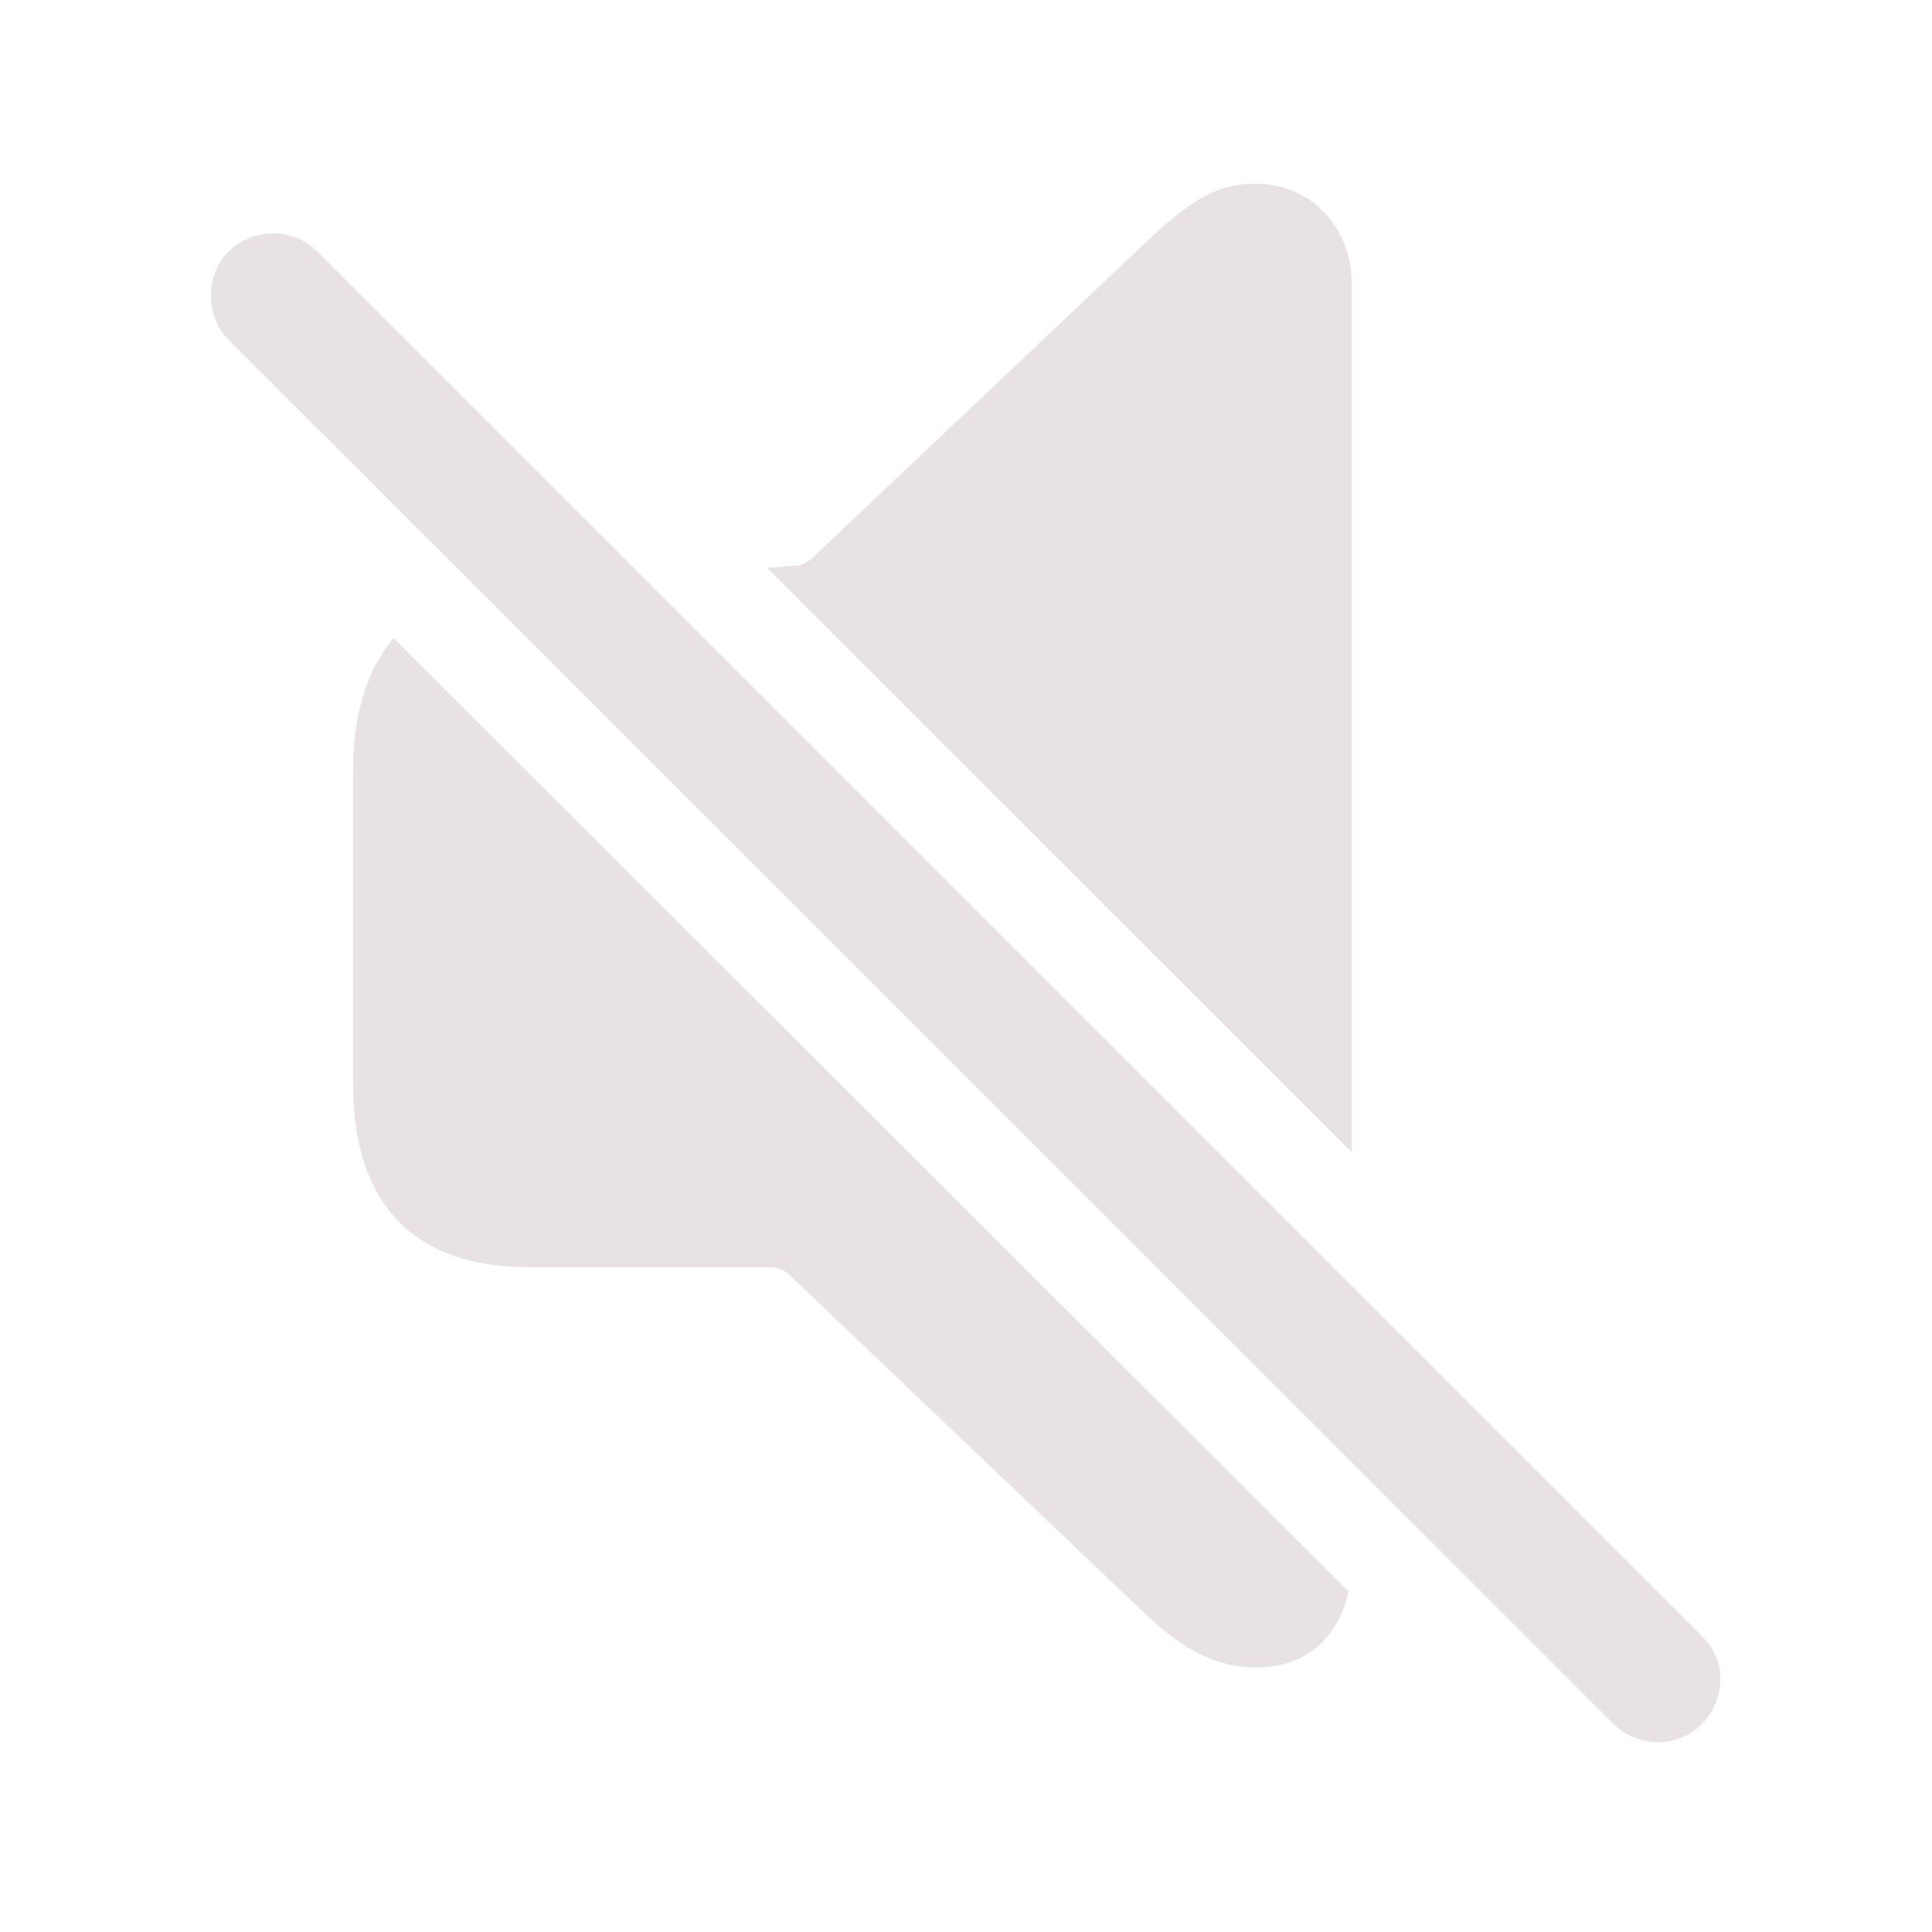
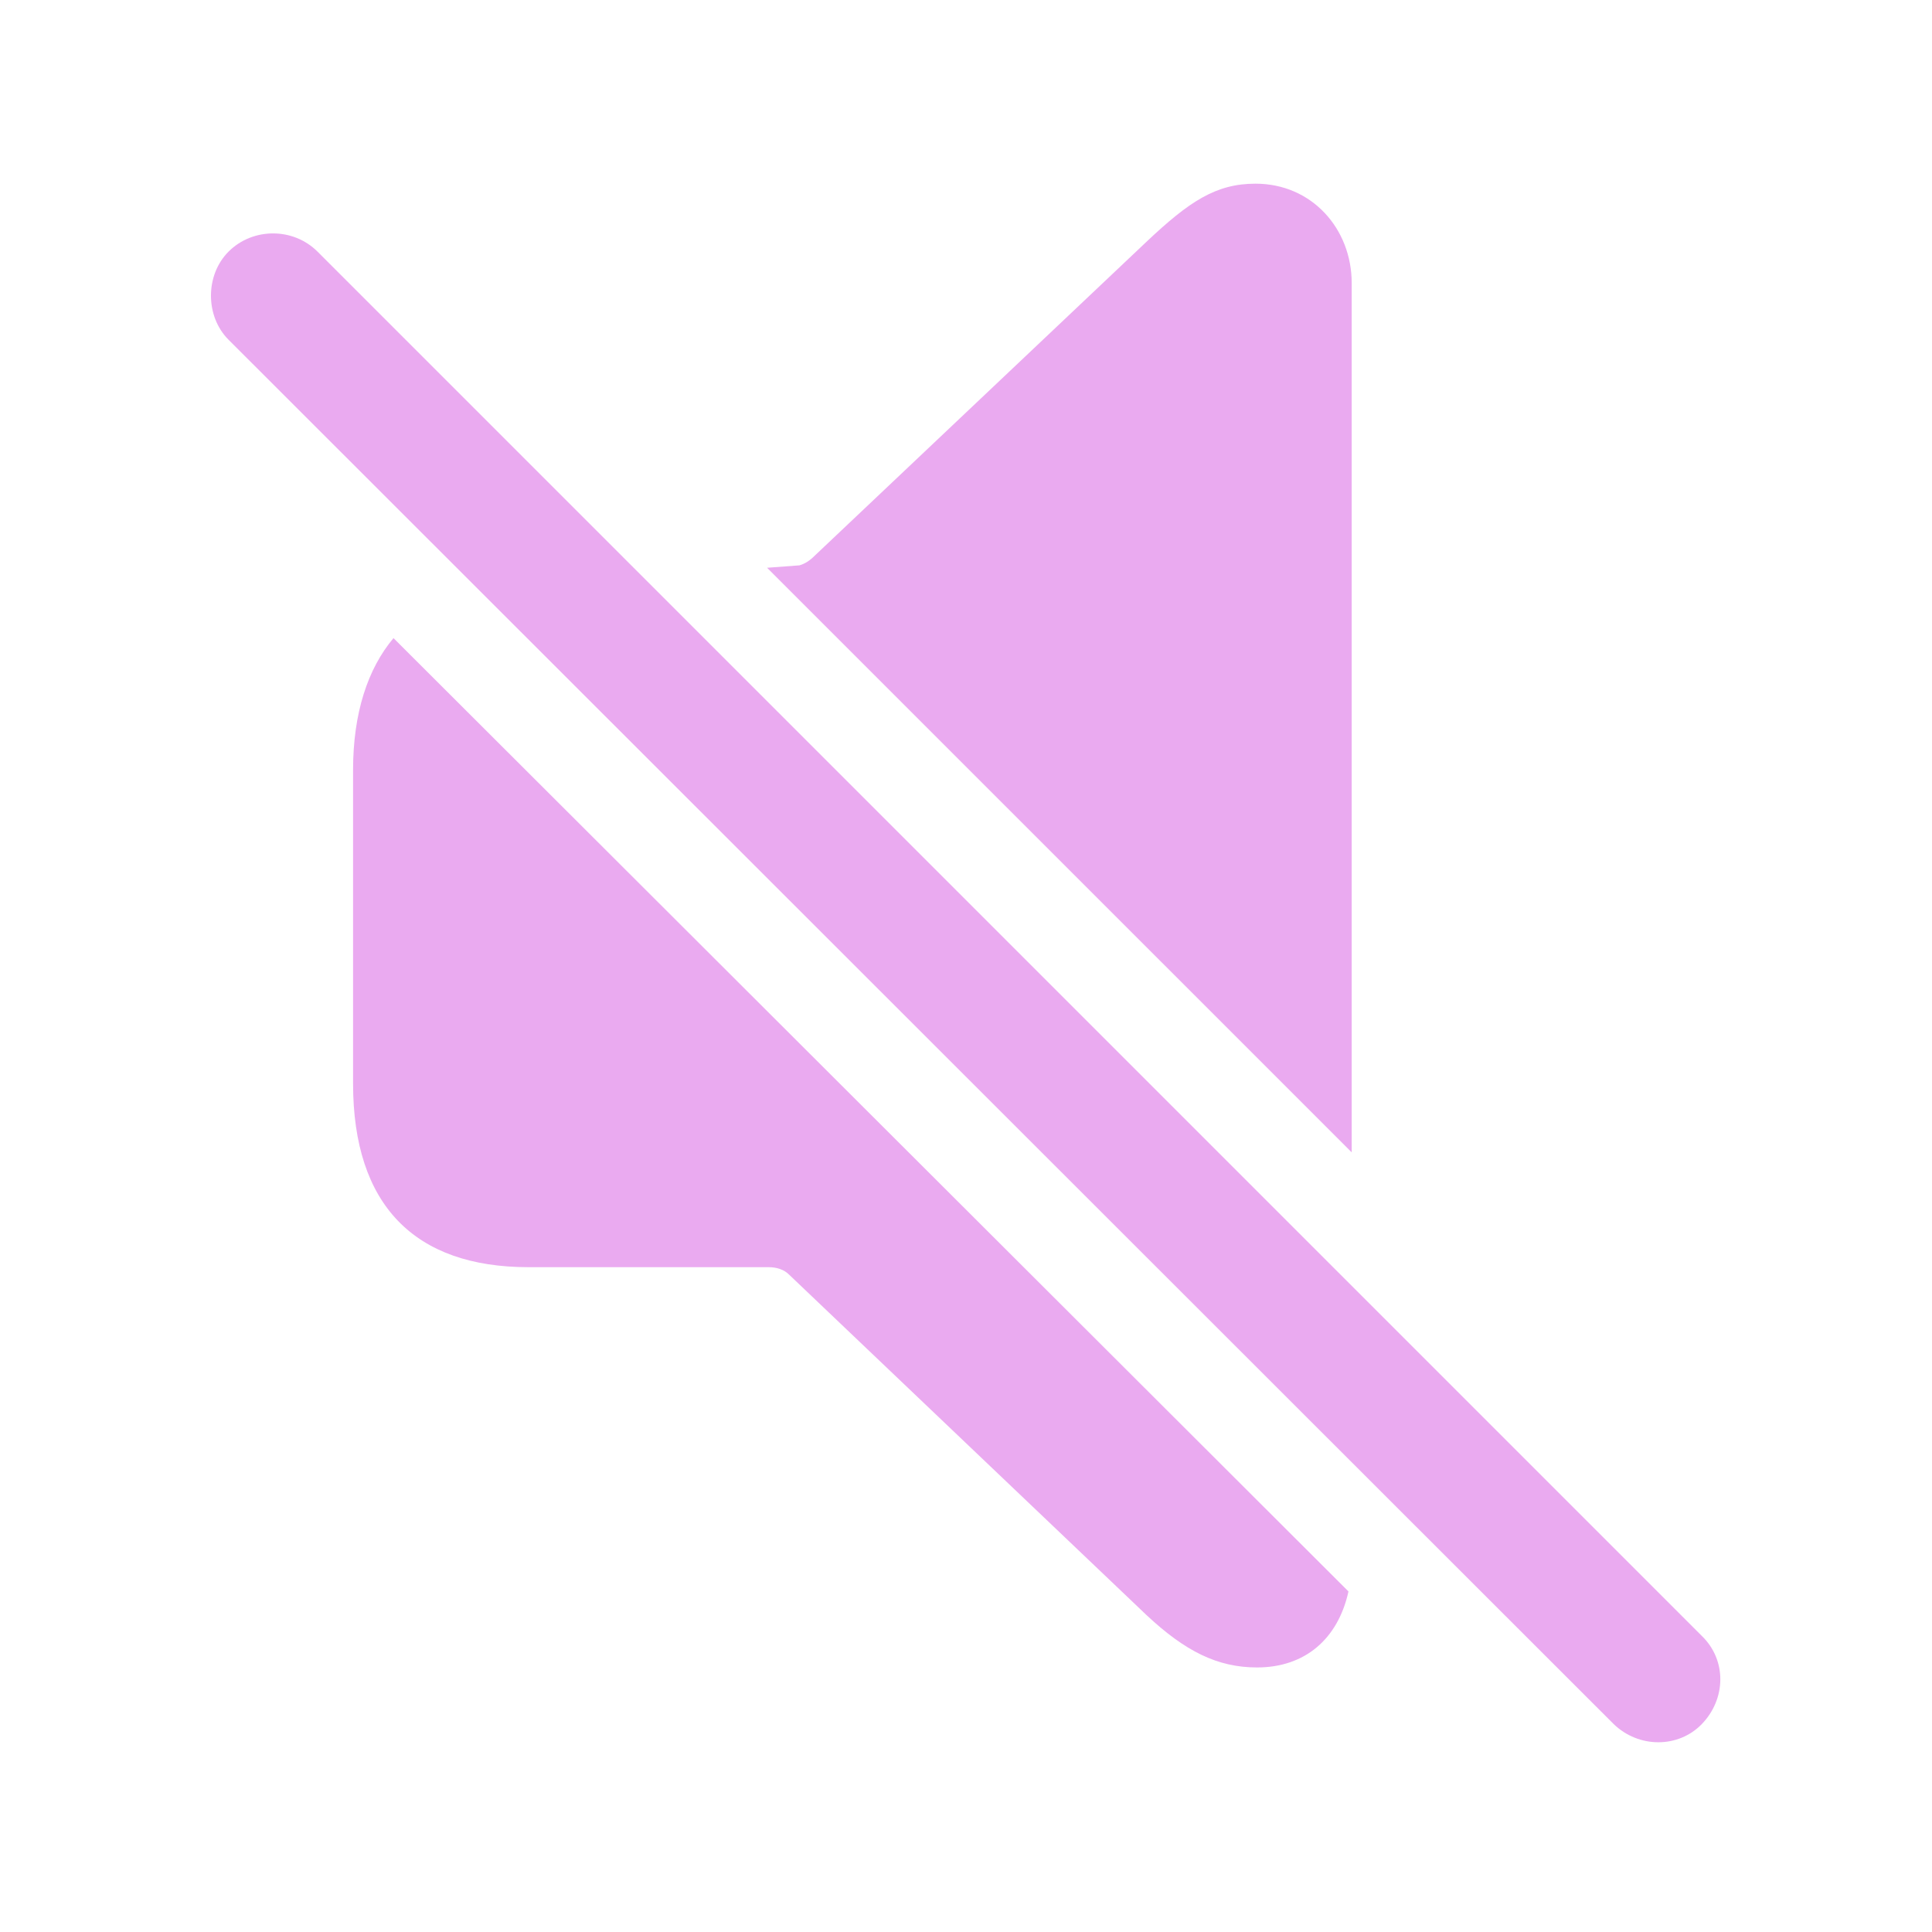
- <svg fill="#E9E2E5" width="120px" height="120px" viewBox="0 0 56 56">
+ <svg fill="#EAAAF0" width="120px" height="120px" viewBox="0 0 56 56">
  <path d="M 39.18 33.402 L 39.18 8.207 C 39.18 6.637 38.031 5.324 36.391 5.324 C 35.242 5.324 34.469 5.84 33.227 7.012 L 23.617 16.105 C 23.477 16.246 23.336 16.34 23.172 16.387 L 22.234 16.457 Z M 46.773 49.973 C 47.5 50.676 48.648 50.676 49.328 49.973 C 50.031 49.246 50.055 48.121 49.328 47.418 L 9.203 7.293 C 8.5 6.59 7.328 6.59 6.625 7.293 C 5.945 7.973 5.945 9.168 6.625 9.848 Z M 36.437 48.332 C 37.82 48.332 38.781 47.512 39.086 46.129 L 11.406 18.496 C 10.656 19.387 10.234 20.676 10.234 22.316 L 10.234 31.41 C 10.234 34.926 12.015 36.73 15.32 36.73 L 22.281 36.73 C 22.515 36.73 22.727 36.801 22.867 36.941 L 33.227 46.809 C 34.352 47.863 35.289 48.332 36.437 48.332 Z" />
</svg>
